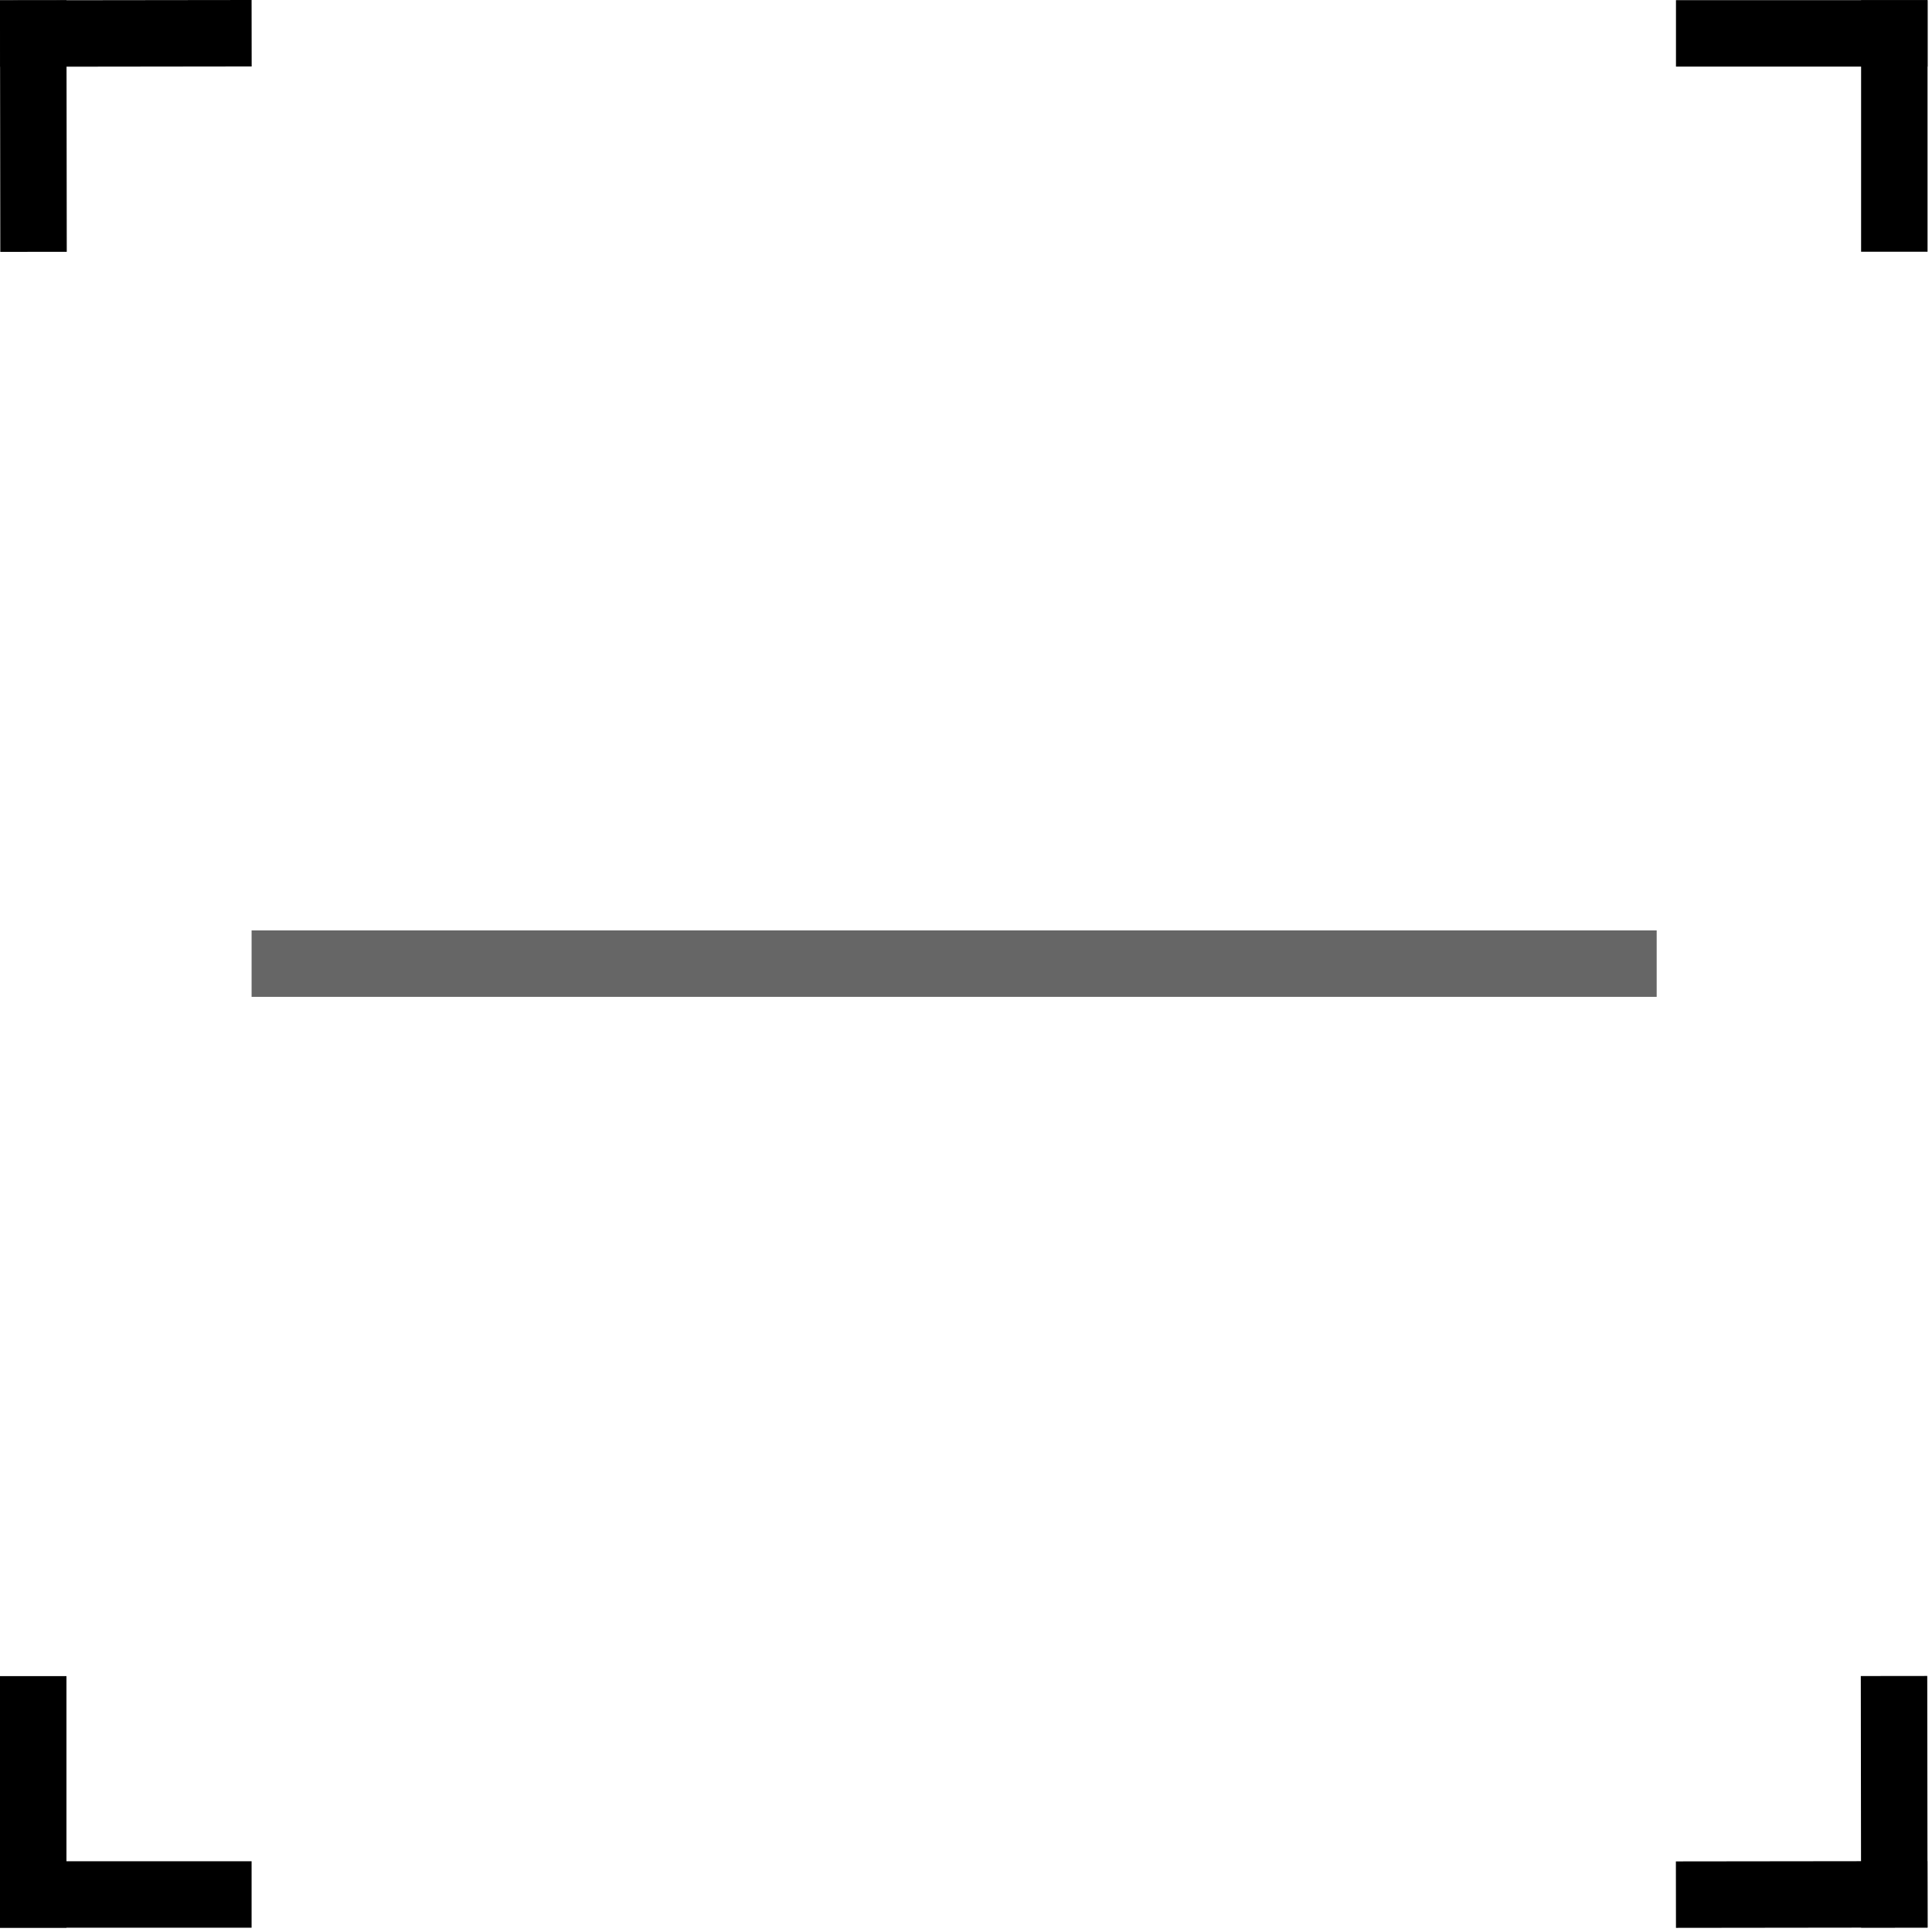
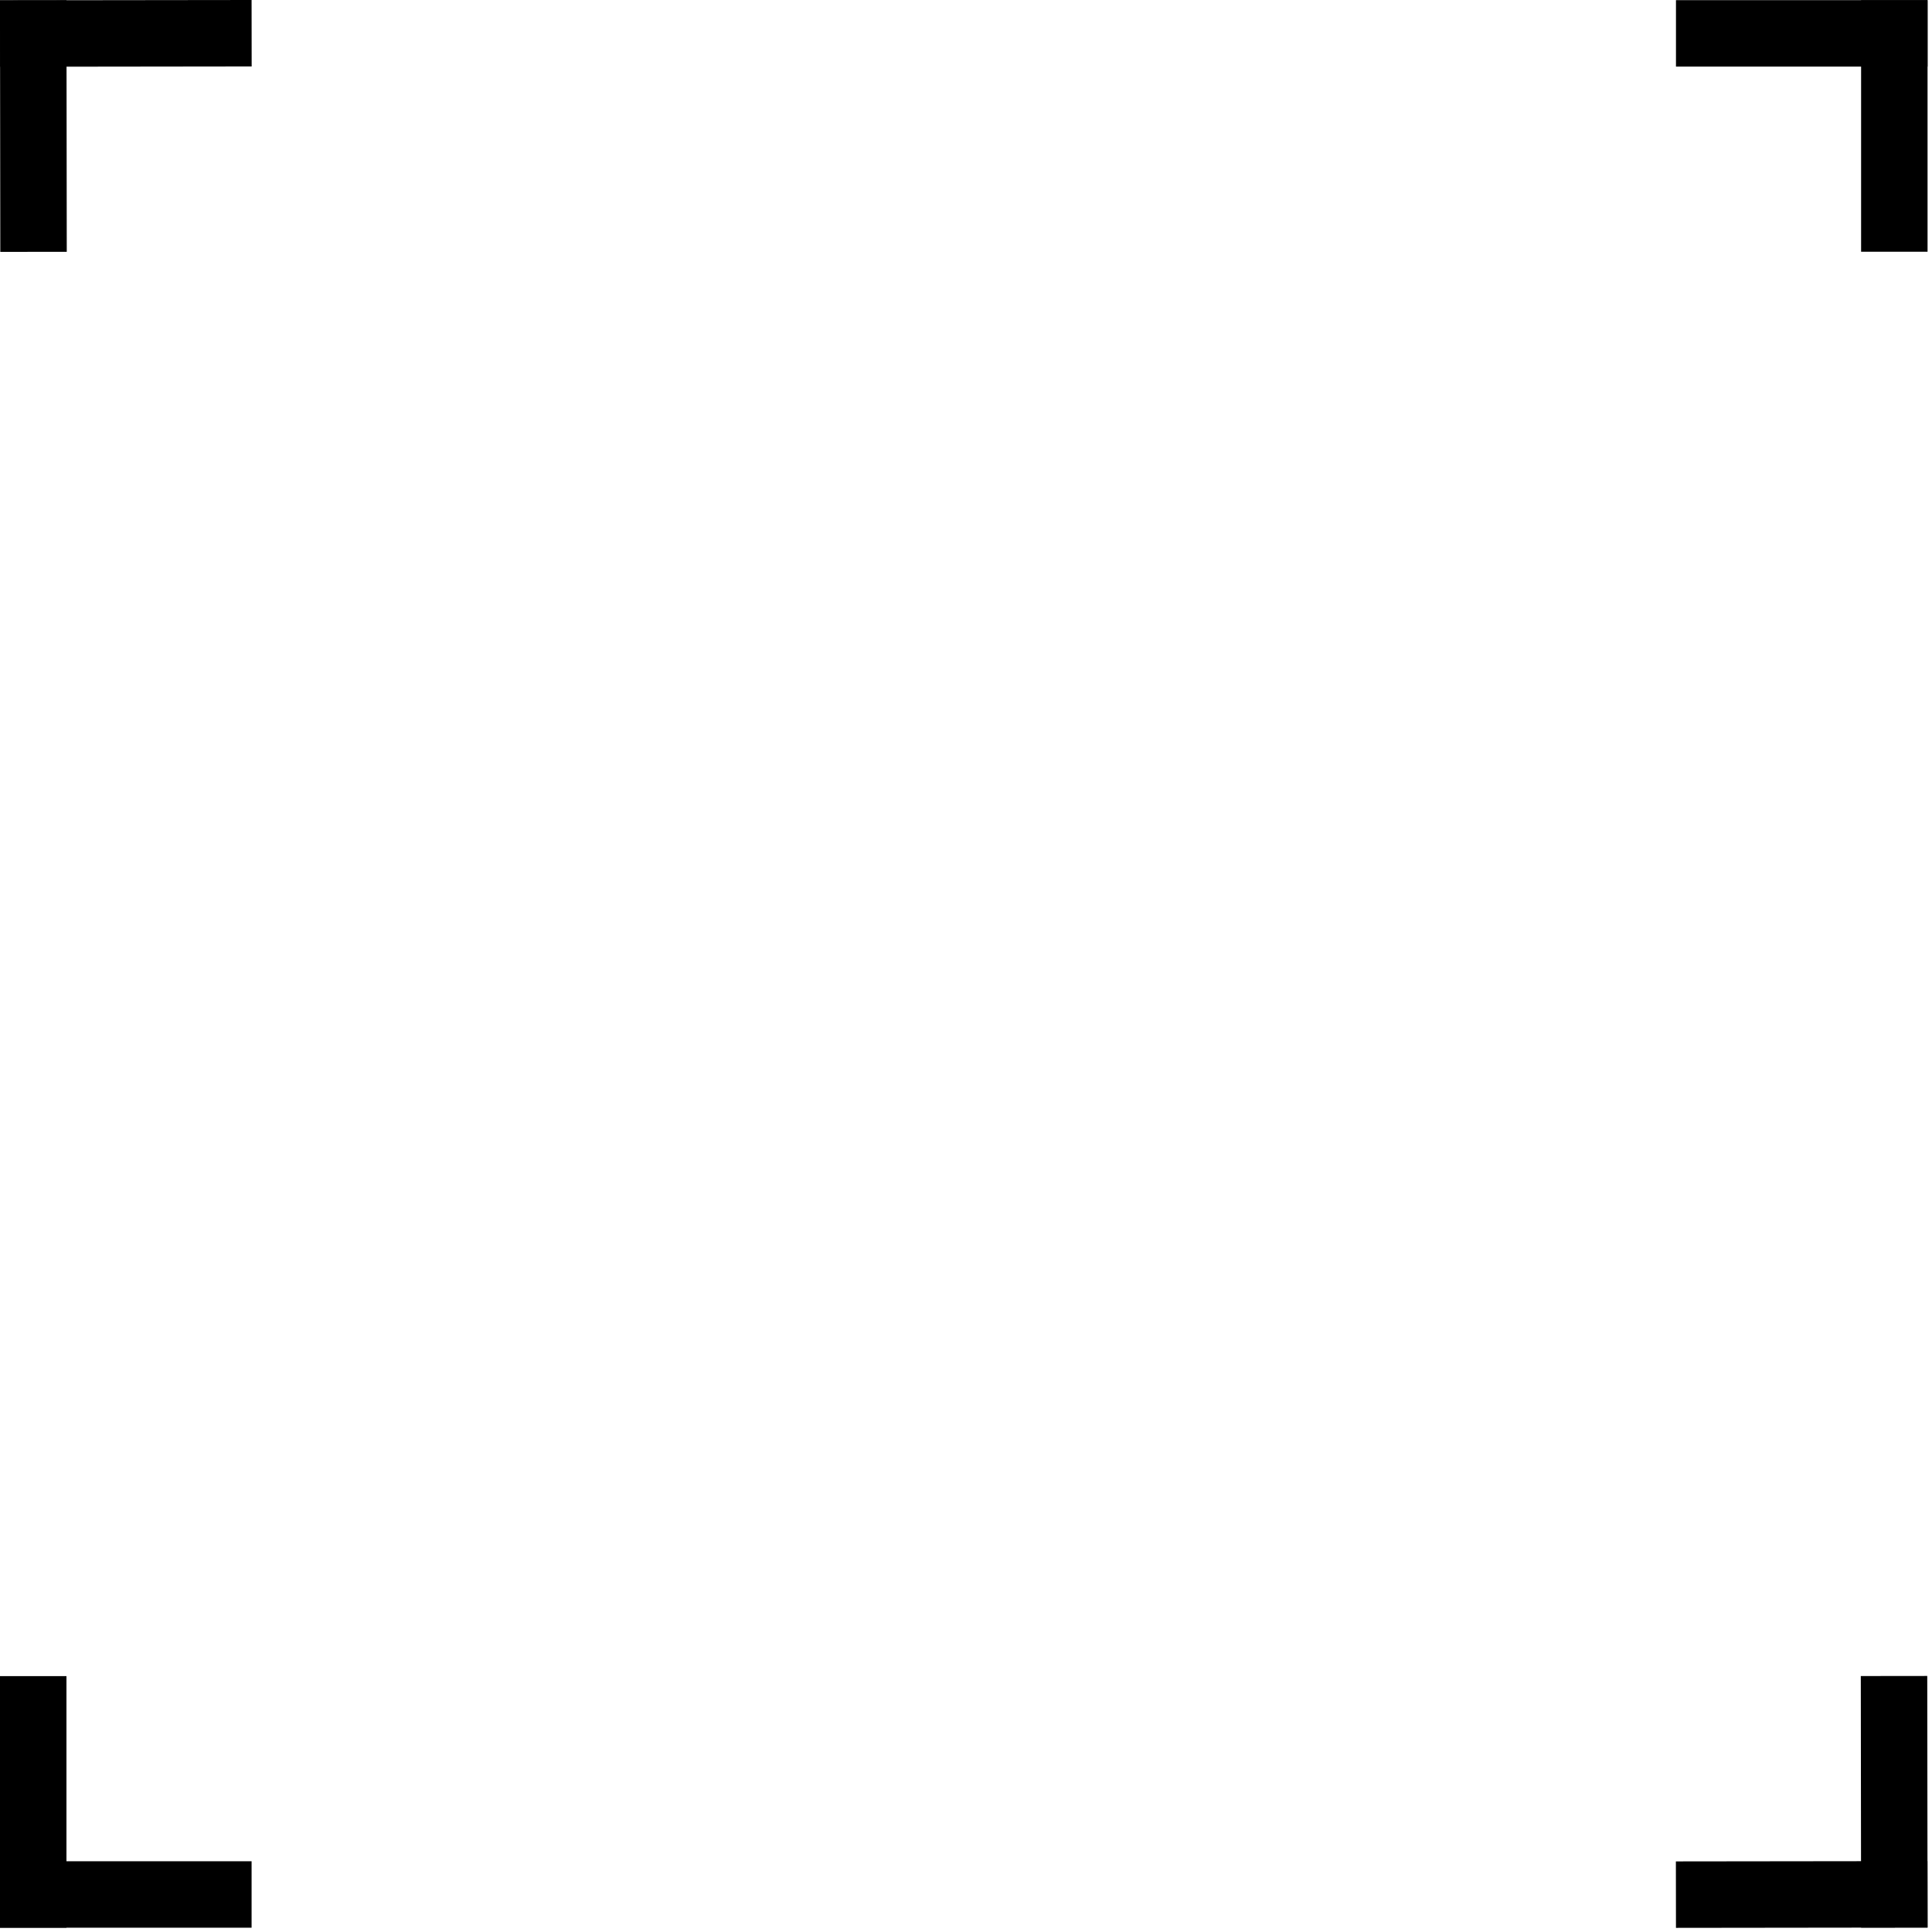
<svg xmlns="http://www.w3.org/2000/svg" width="407" height="407" viewBox="0 0 407 407" fill="none">
  <path d="M7 353.096V406.096" stroke="black" stroke-width="14" />
  <path d="M0 399.096L53 399.096" stroke="black" stroke-width="14" />
  <path d="M399.064 53.032L399.064 0.032" stroke="black" stroke-width="14" />
  <path d="M406.064 7.032L353.064 7.032" stroke="black" stroke-width="14" />
  <path d="M353.055 399.127L406.055 399.064" stroke="black" stroke-width="14" />
  <path d="M399.064 406.072L399 353.072" stroke="black" stroke-width="14" />
  <path d="M53.008 7L0.008 7.064" stroke="black" stroke-width="14" />
  <path d="M7 0.055L7.064 53.055" stroke="black" stroke-width="14" />
-   <path d="M53 203H349" stroke="black" stroke-opacity="0.6" stroke-width="14" />
</svg>
